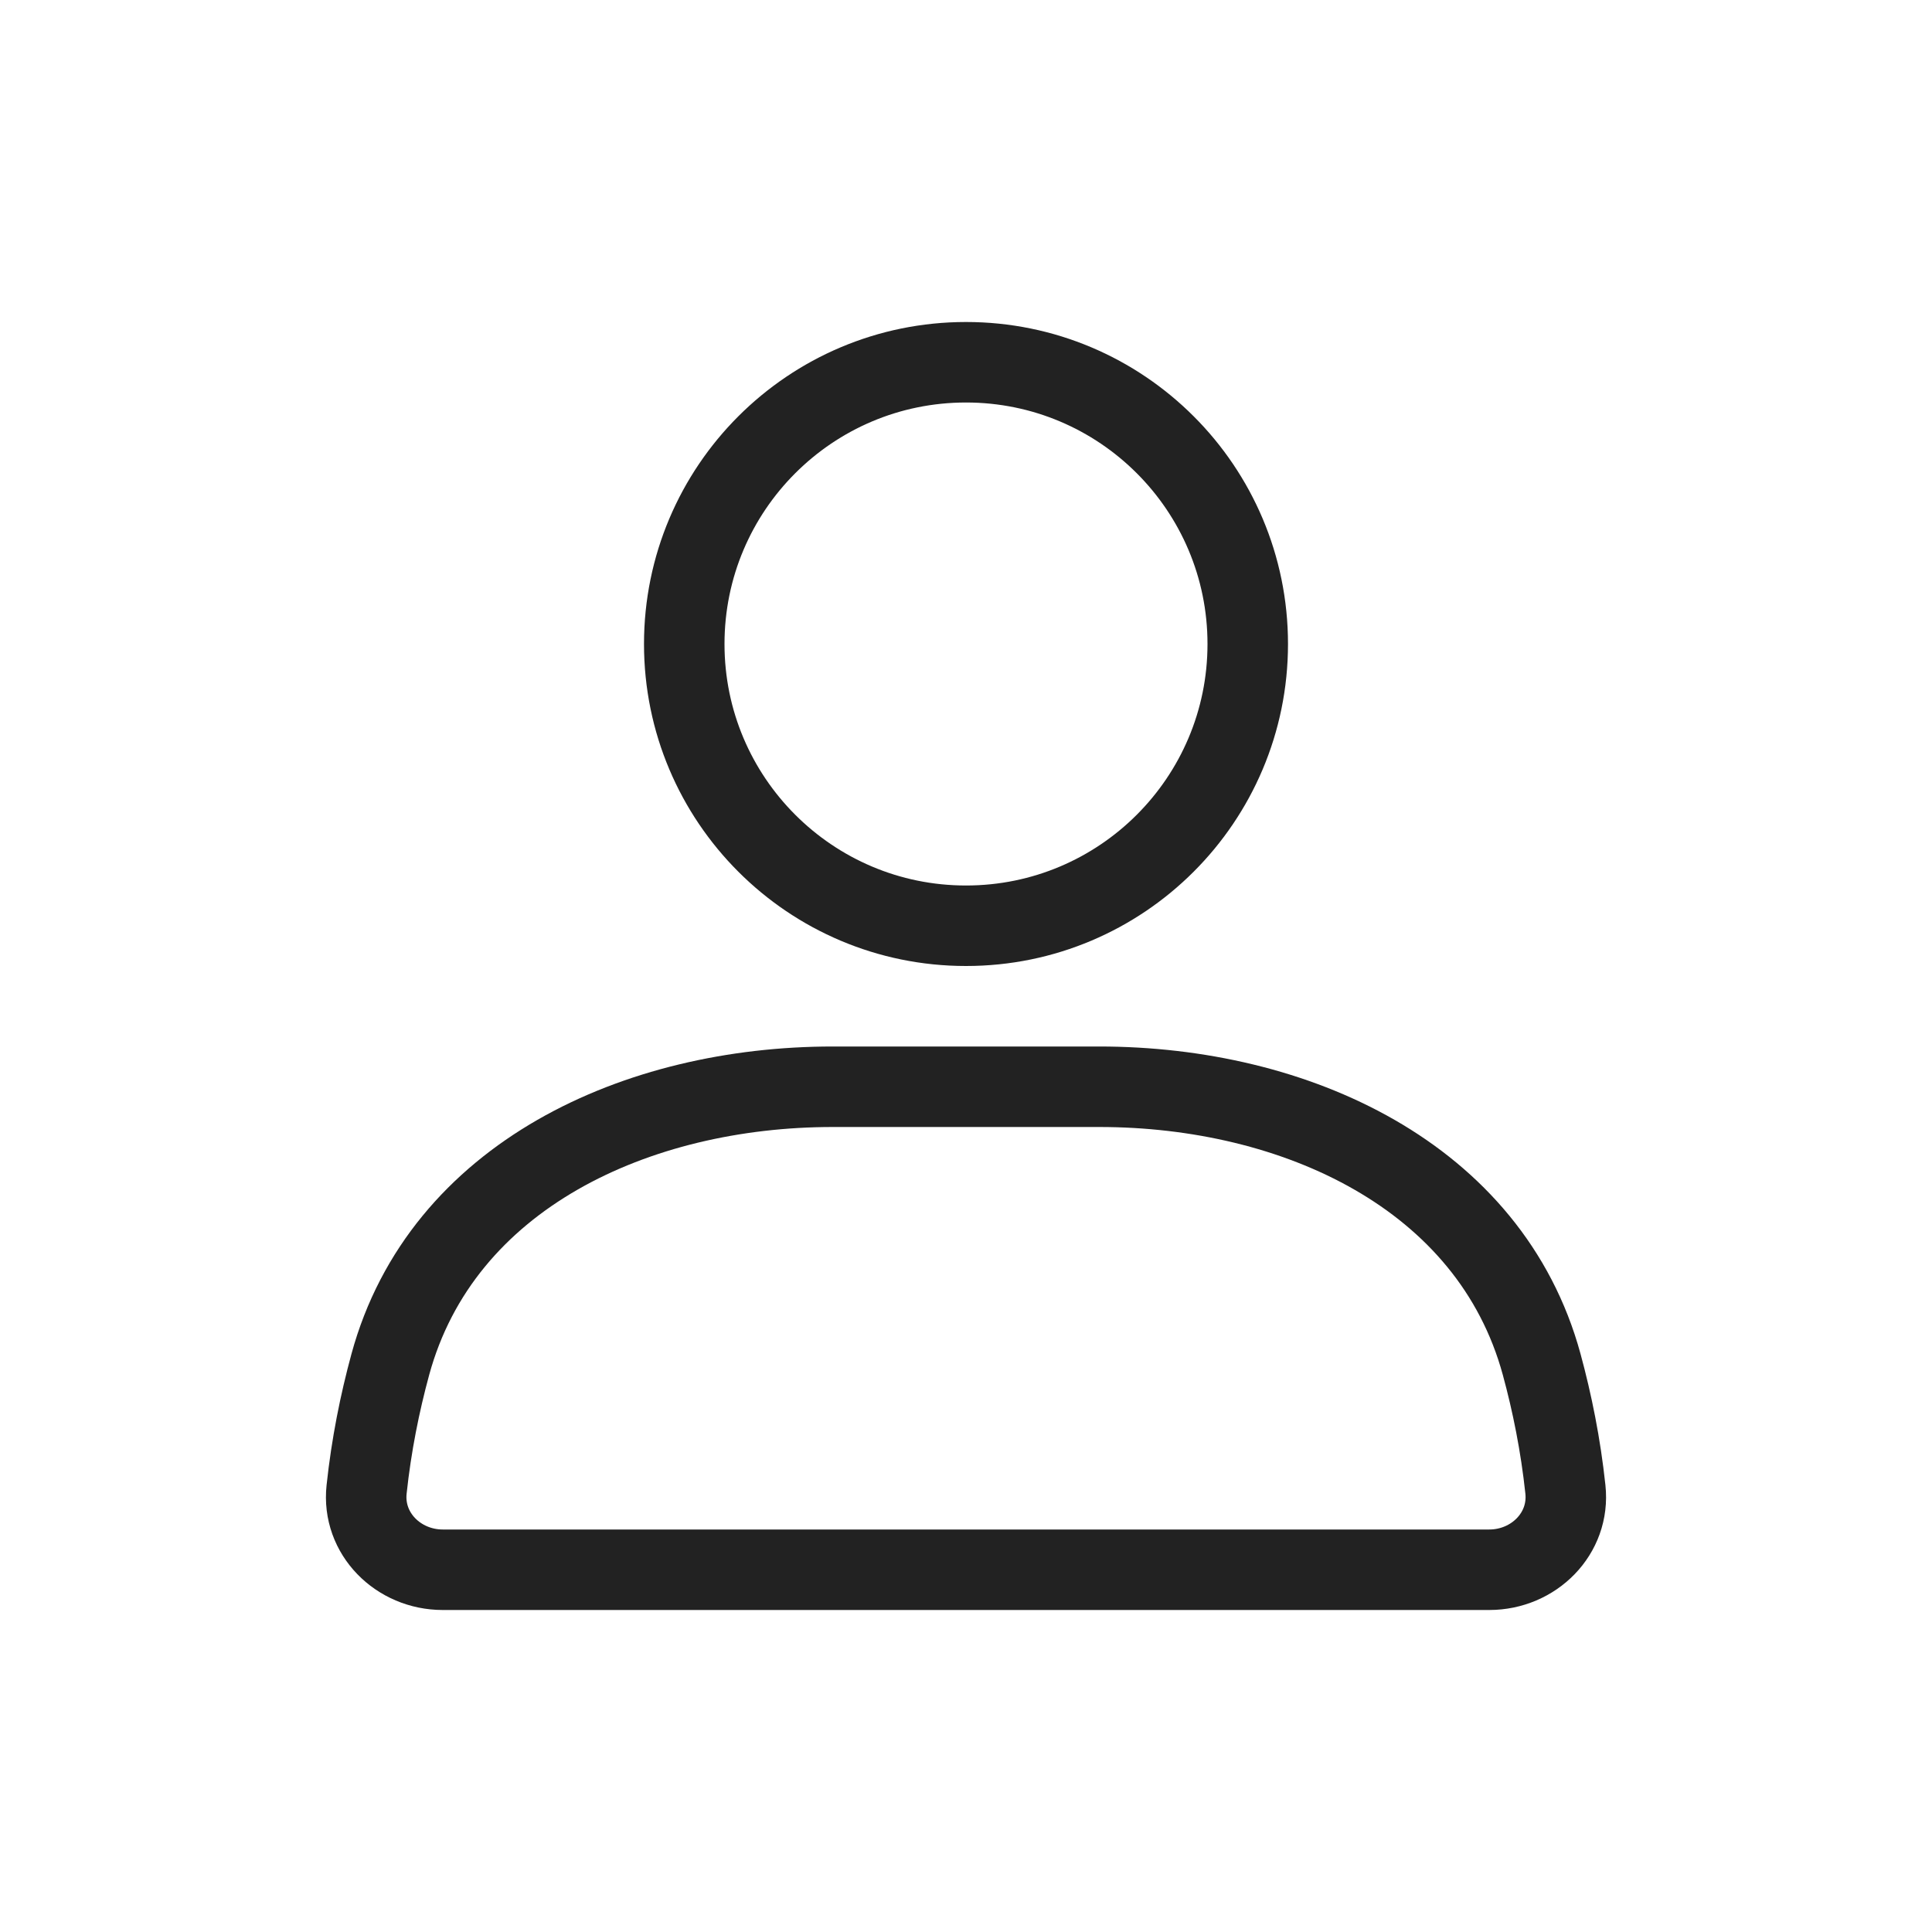
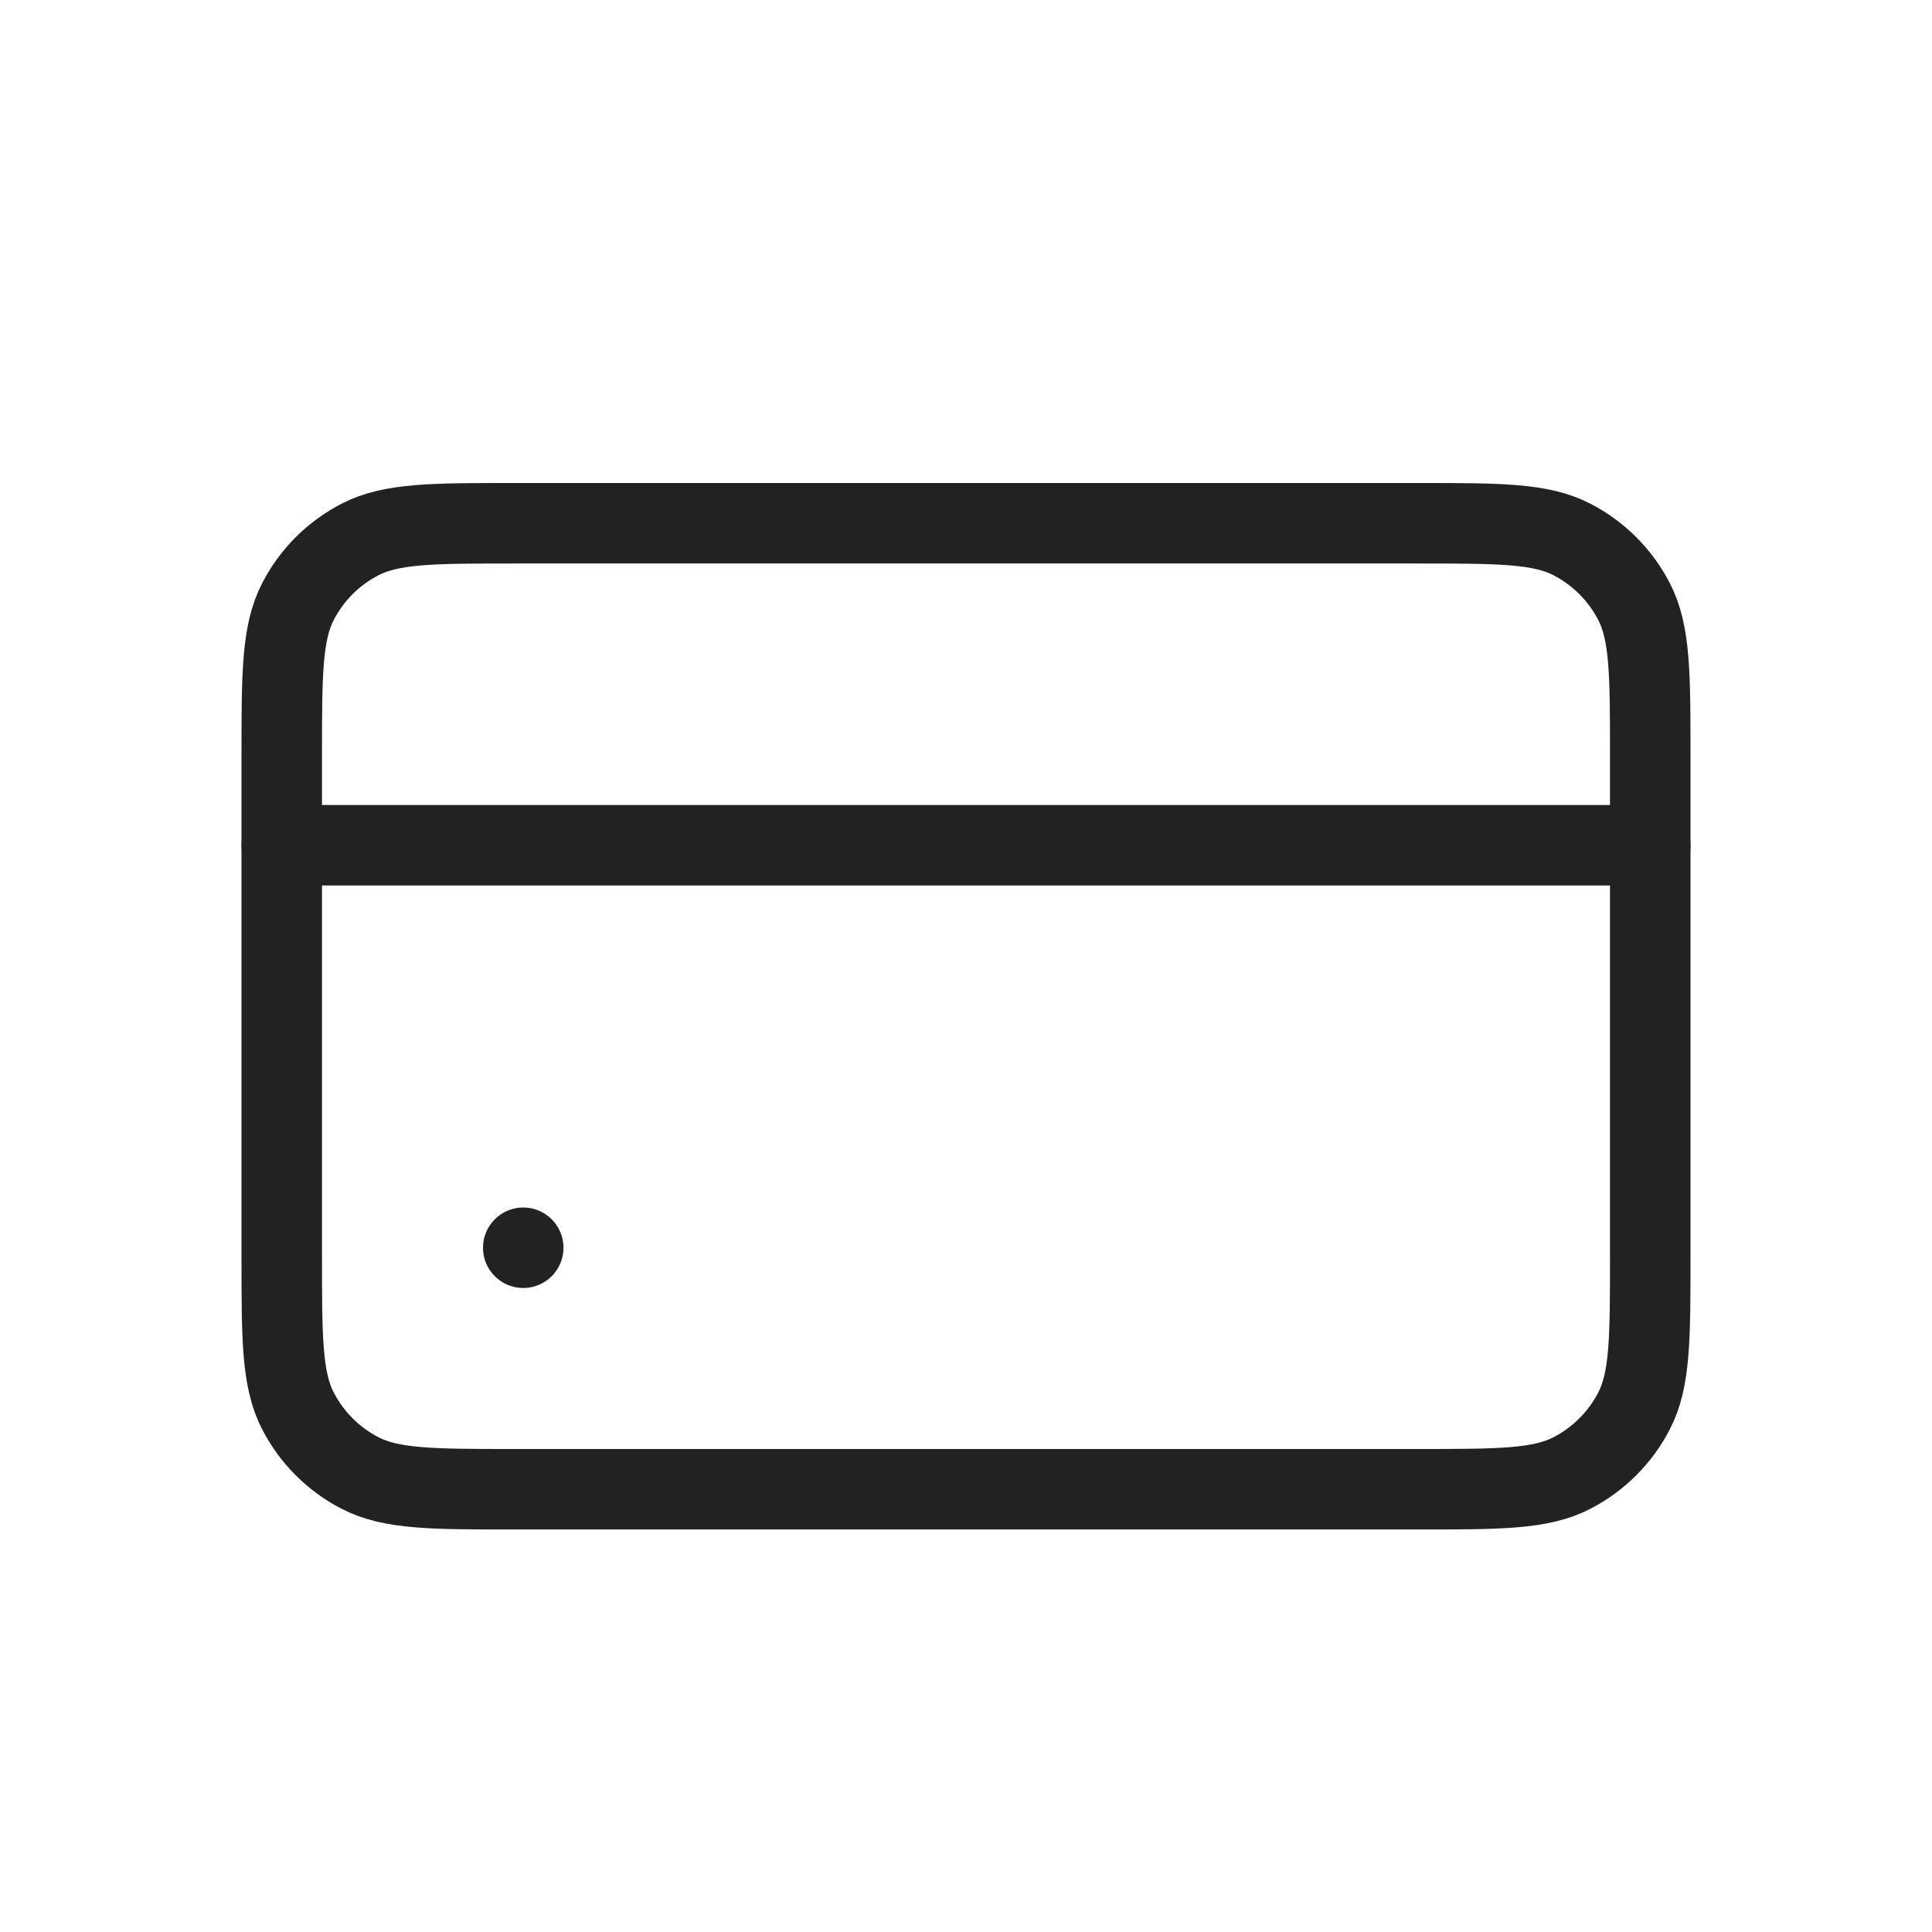
<svg xmlns="http://www.w3.org/2000/svg" width="24" height="24" viewBox="0 0 24 24" fill="none">
-   <circle cx="12" cy="8" r="3.5" stroke="#222222" stroke-linecap="round" />
-   <path d="M4.849 16.948C5.489 14.603 7.915 13.5 10.345 13.5H13.655C16.085 13.5 18.511 14.603 19.151 16.948C19.282 17.429 19.387 17.949 19.446 18.502C19.505 19.051 19.052 19.5 18.5 19.5H5.5C4.948 19.5 4.495 19.051 4.554 18.502C4.613 17.949 4.718 17.429 4.849 16.948Z" stroke="#222222" stroke-linecap="round" />
+   <path d="M3.5 9.398C3.5 8.373 3.5 7.86 3.703 7.47C3.873 7.141 4.141 6.873 4.47 6.703C4.86 6.5 5.373 6.5 6.398 6.5H17.602C18.627 6.5 19.14 6.5 19.53 6.703C19.858 6.873 20.127 7.141 20.297 7.47C20.5 7.86 20.5 8.373 20.5 9.398V15.602C20.5 16.627 20.5 17.14 20.297 17.53C20.127 17.858 19.858 18.127 19.53 18.297C19.14 18.5 18.627 18.5 17.602 18.5H6.398C5.373 18.5 4.86 18.5 4.47 18.297C4.141 18.127 3.873 17.858 3.703 17.53C3.5 17.14 3.5 16.627 3.5 15.602V9.398Z" stroke="#222222" />
+   <path d="M3.5 10.5L20.5 10.5" stroke="#222222" stroke-linecap="round" />
+   <circle cx="6.5" cy="15.5" r="0.5" fill="#222222" />
</svg>
